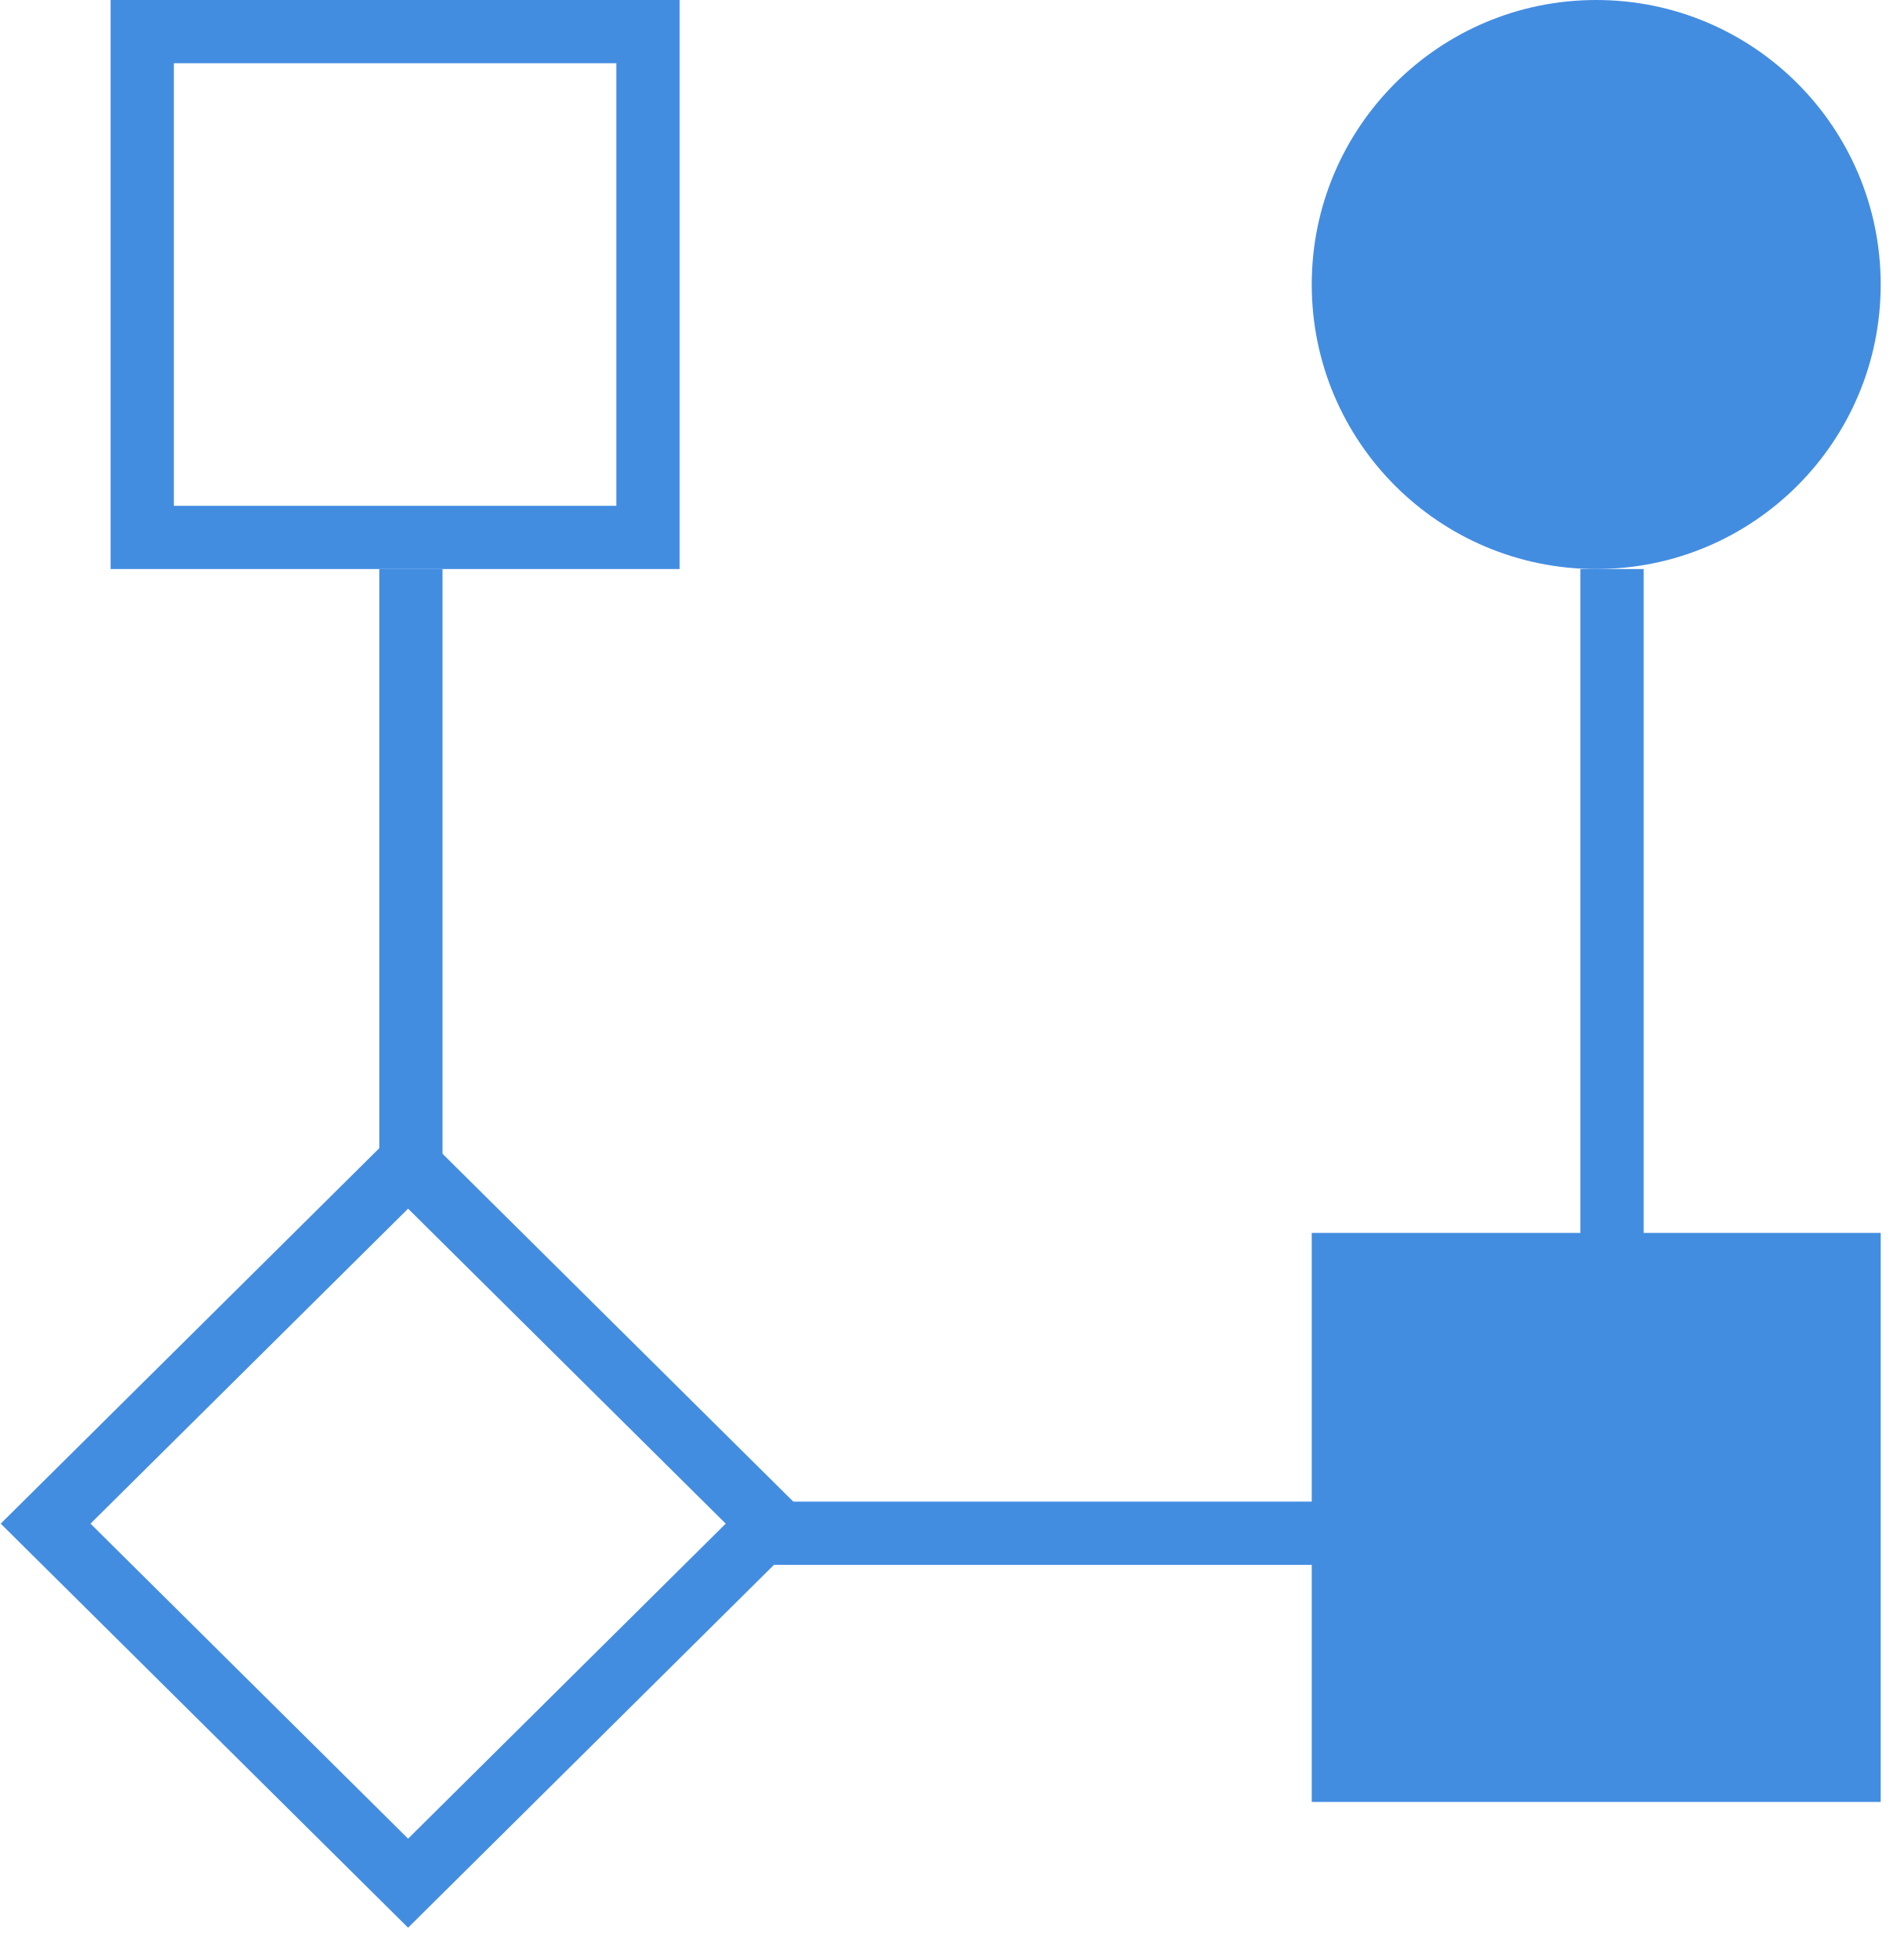
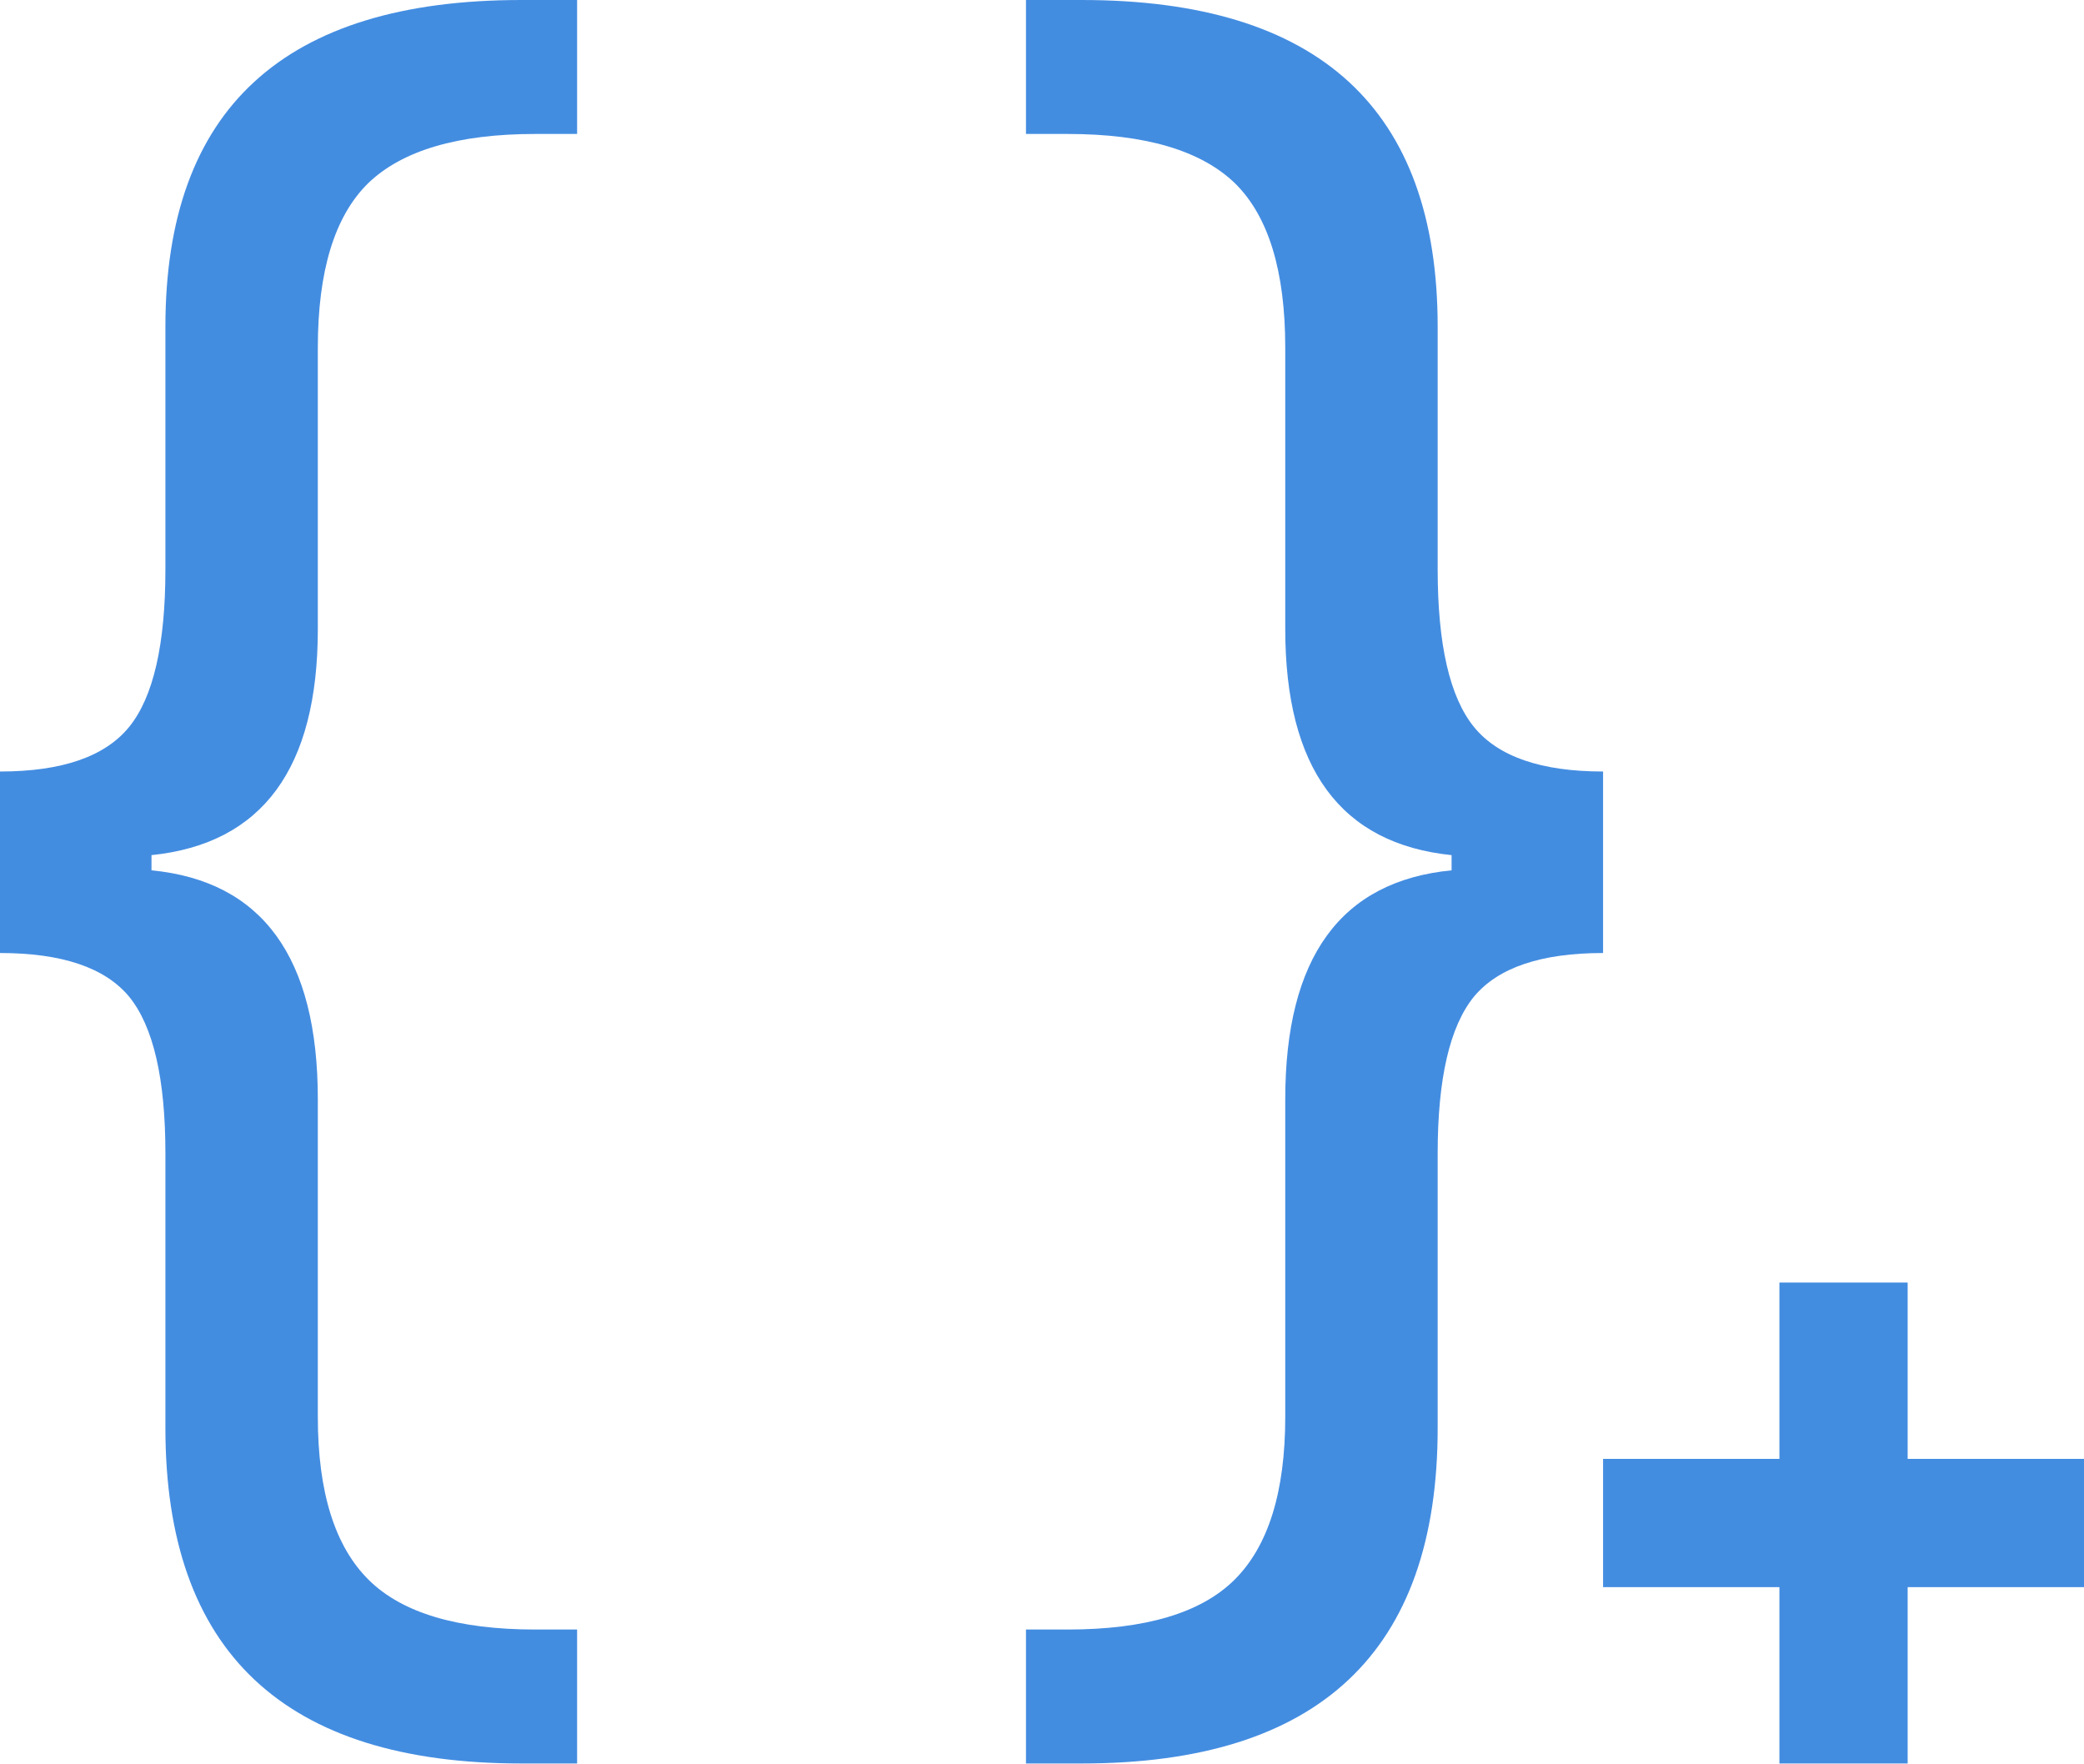
- <svg xmlns="http://www.w3.org/2000/svg" width="60" height="62" viewBox="0 0 60 62" fill="none">
-   <rect x="4.5" y="1" width="16" height="16" stroke="#438DE1" stroke-width="2" />
-   <path d="M1.443 48.197L12.911 36.825L24.38 48.197L12.911 59.57L1.443 48.197Z" stroke="#438DE1" stroke-width="2" />
-   <rect x="41.5" y="39" width="18" height="18" fill="#438DE1" />
-   <rect x="41.5" width="18" height="18" rx="9" fill="#438DE1" />
-   <path d="M13 18V37" stroke="#438DE1" stroke-width="2" />
-   <path d="M51 18V41" stroke="#438DE1" stroke-width="2" />
-   <path d="M24.5 48.5H52.5" stroke="#438DE1" stroke-width="2" />
+ <svg xmlns="http://www.w3.org/2000/svg" width="65" height="55" viewBox="0 0 65 55" fill="none">
+   <path fill-rule="evenodd" clip-rule="evenodd" d="M9.913 34.286C9.913 29.861 8.184 27.48 4.725 27.144V26.67C8.184 26.315 9.913 23.964 9.913 19.617V10.846C9.913 8.455 10.435 6.747 11.478 5.719C12.541 4.692 14.28 4.178 16.696 4.178H18V0H16.261C8.86 0 5.159 3.398 5.159 10.194V17.75C5.159 20.102 4.783 21.741 4.029 22.67C3.275 23.598 1.932 24.062 0 24.062V29.723C1.932 29.723 3.275 30.177 4.029 31.086C4.783 32.014 5.159 33.644 5.159 35.975V44.539C5.159 51.513 8.86 55 16.261 55H18V50.822H16.696C14.28 50.822 12.551 50.308 11.507 49.281C10.444 48.234 9.913 46.535 9.913 44.184V34.286ZM40.087 19.617C40.087 23.964 41.816 26.315 45.275 26.67V27.144C41.816 27.48 40.087 29.861 40.087 34.286V44.184C40.087 46.535 39.556 48.234 38.493 49.281C37.449 50.308 35.72 50.822 33.304 50.822H32V55H33.739C41.14 55 44.841 51.513 44.841 44.539V35.975C44.841 33.644 45.217 32.014 45.971 31.086C46.725 30.177 48.068 29.723 50 29.723V24.062C48.068 24.062 46.725 23.598 45.971 22.67C45.217 21.741 44.841 20.102 44.841 17.75V10.194C44.841 3.398 41.14 0 33.739 0H32V4.178H33.304C35.72 4.178 37.459 4.692 38.522 5.719C39.565 6.747 40.087 8.455 40.087 10.846V19.617Z" fill="#438DE1" />
+   <rect x="55.5" y="40" width="4" height="15" fill="#438DE1" />
+   <rect x="65" y="45.5" width="4" height="15" transform="rotate(90 65 45.5)" fill="#438DE1" />
</svg>
